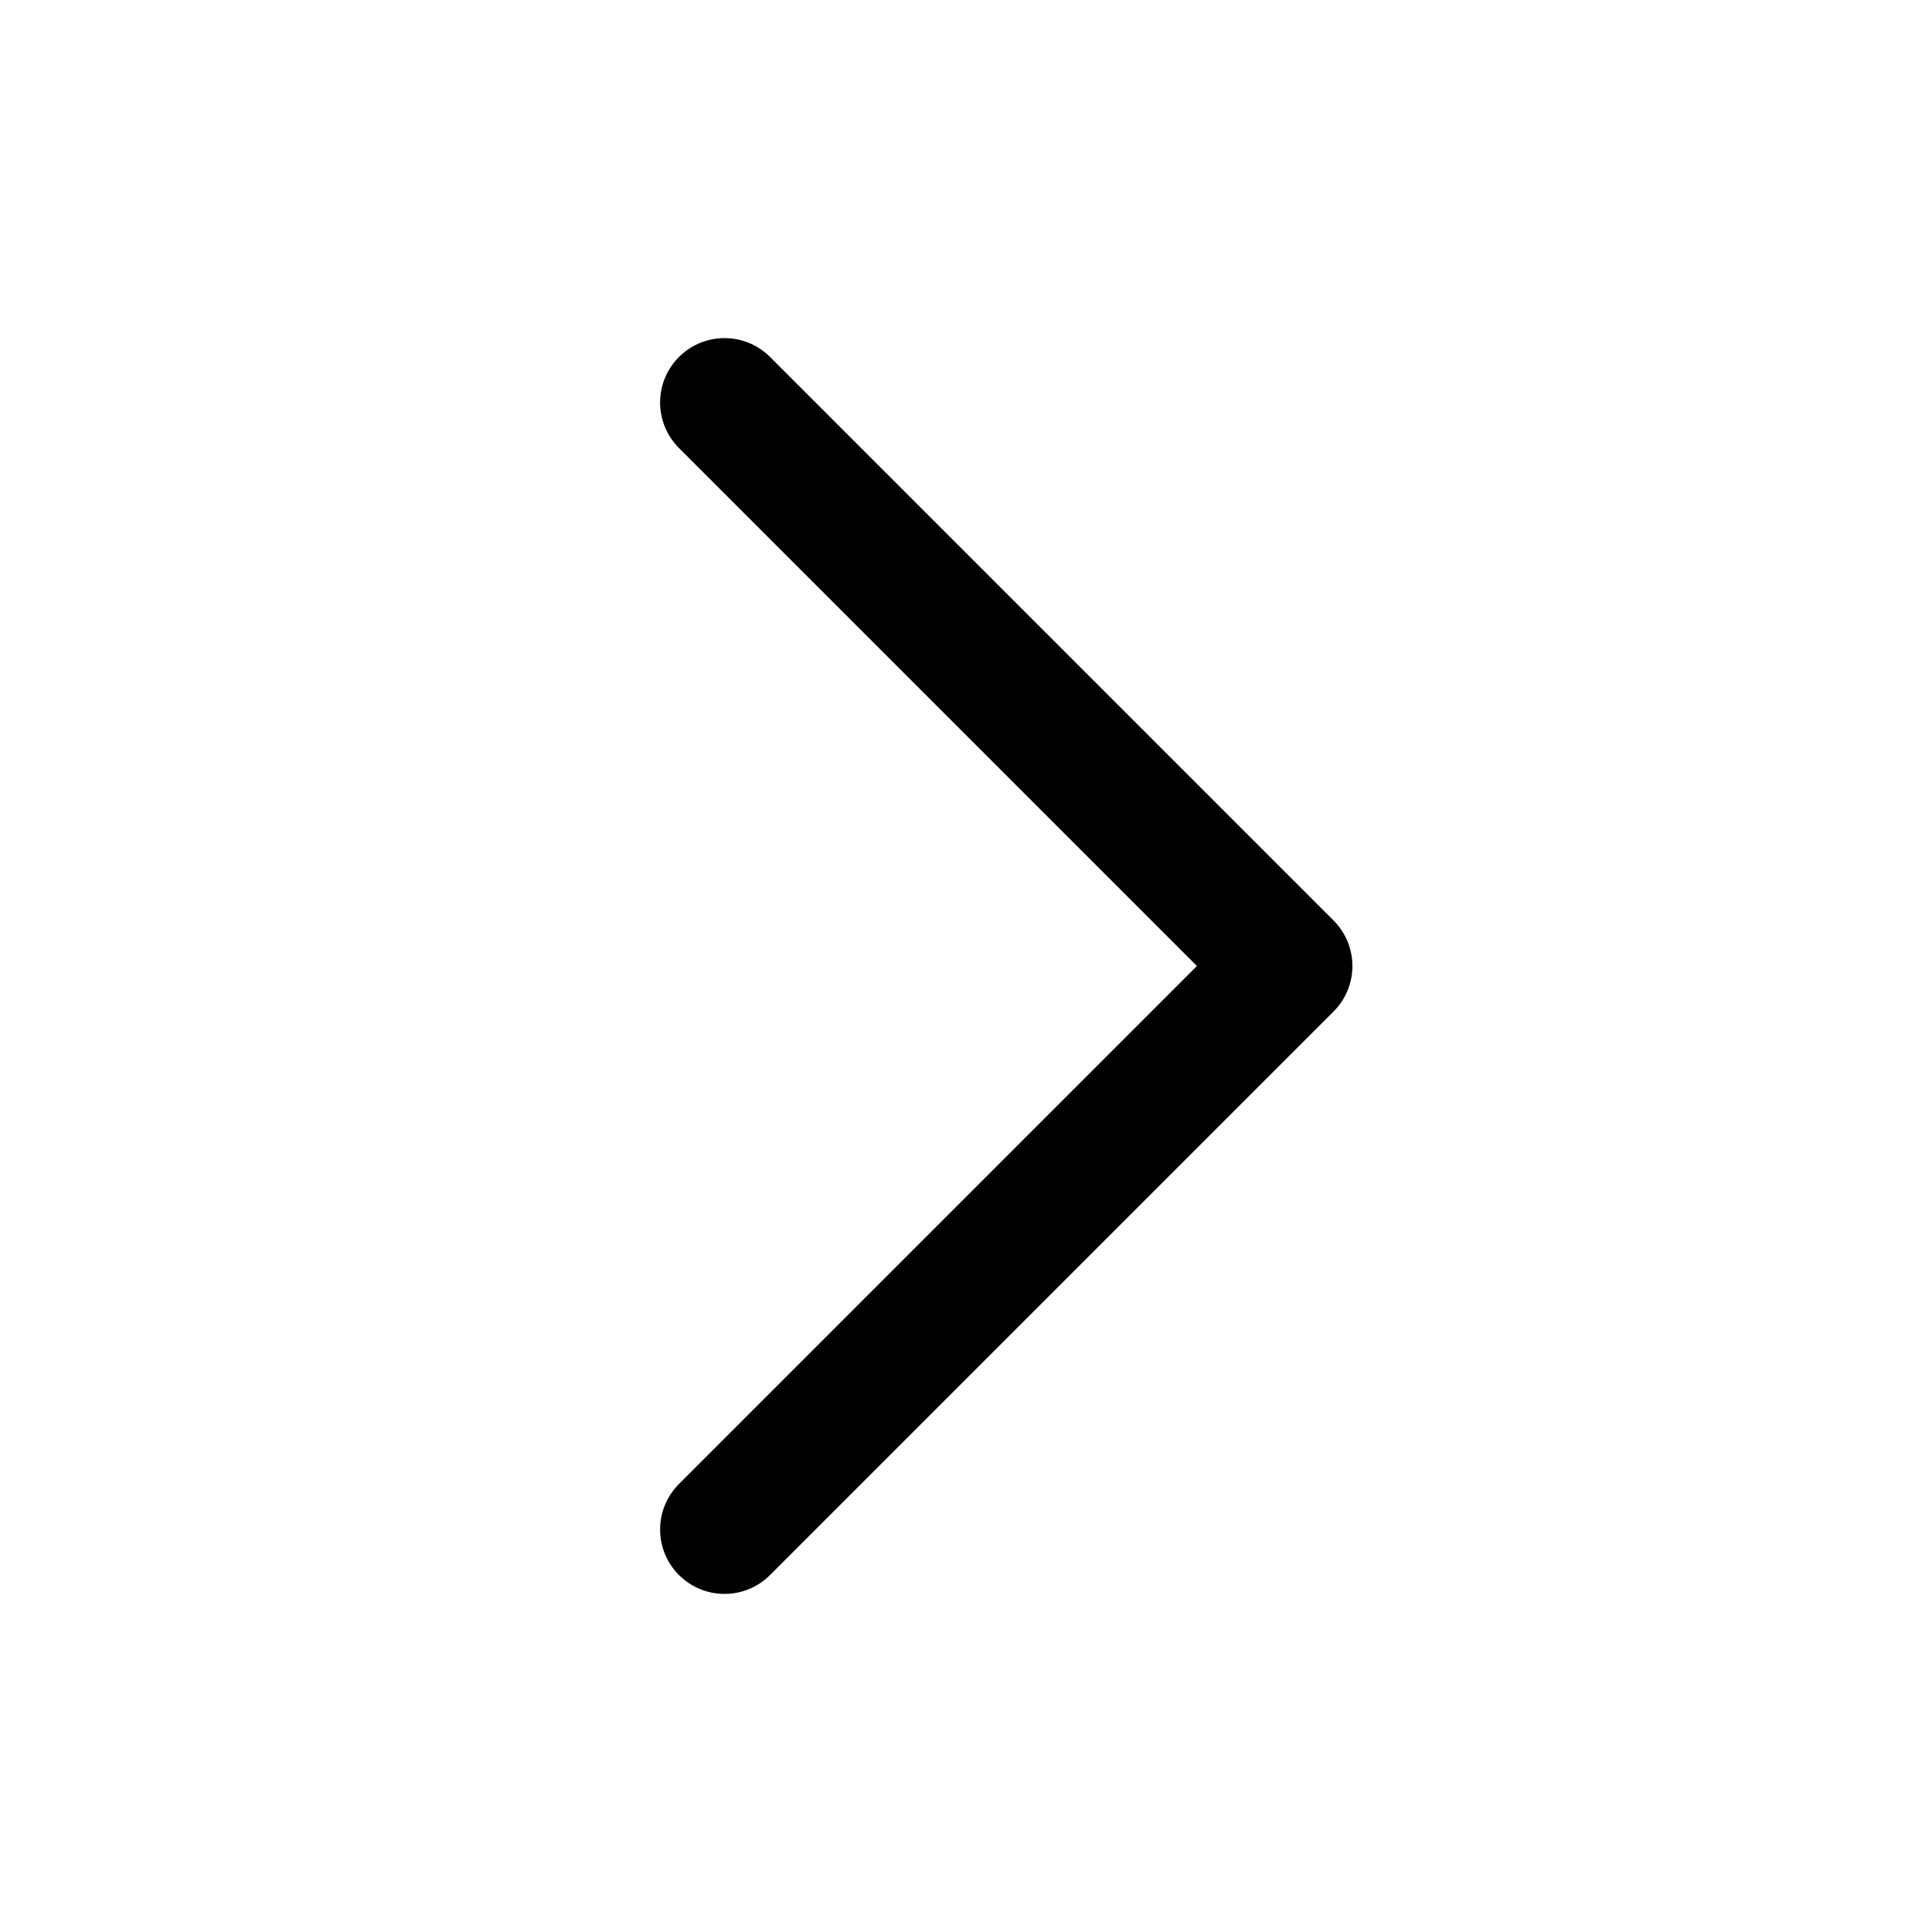
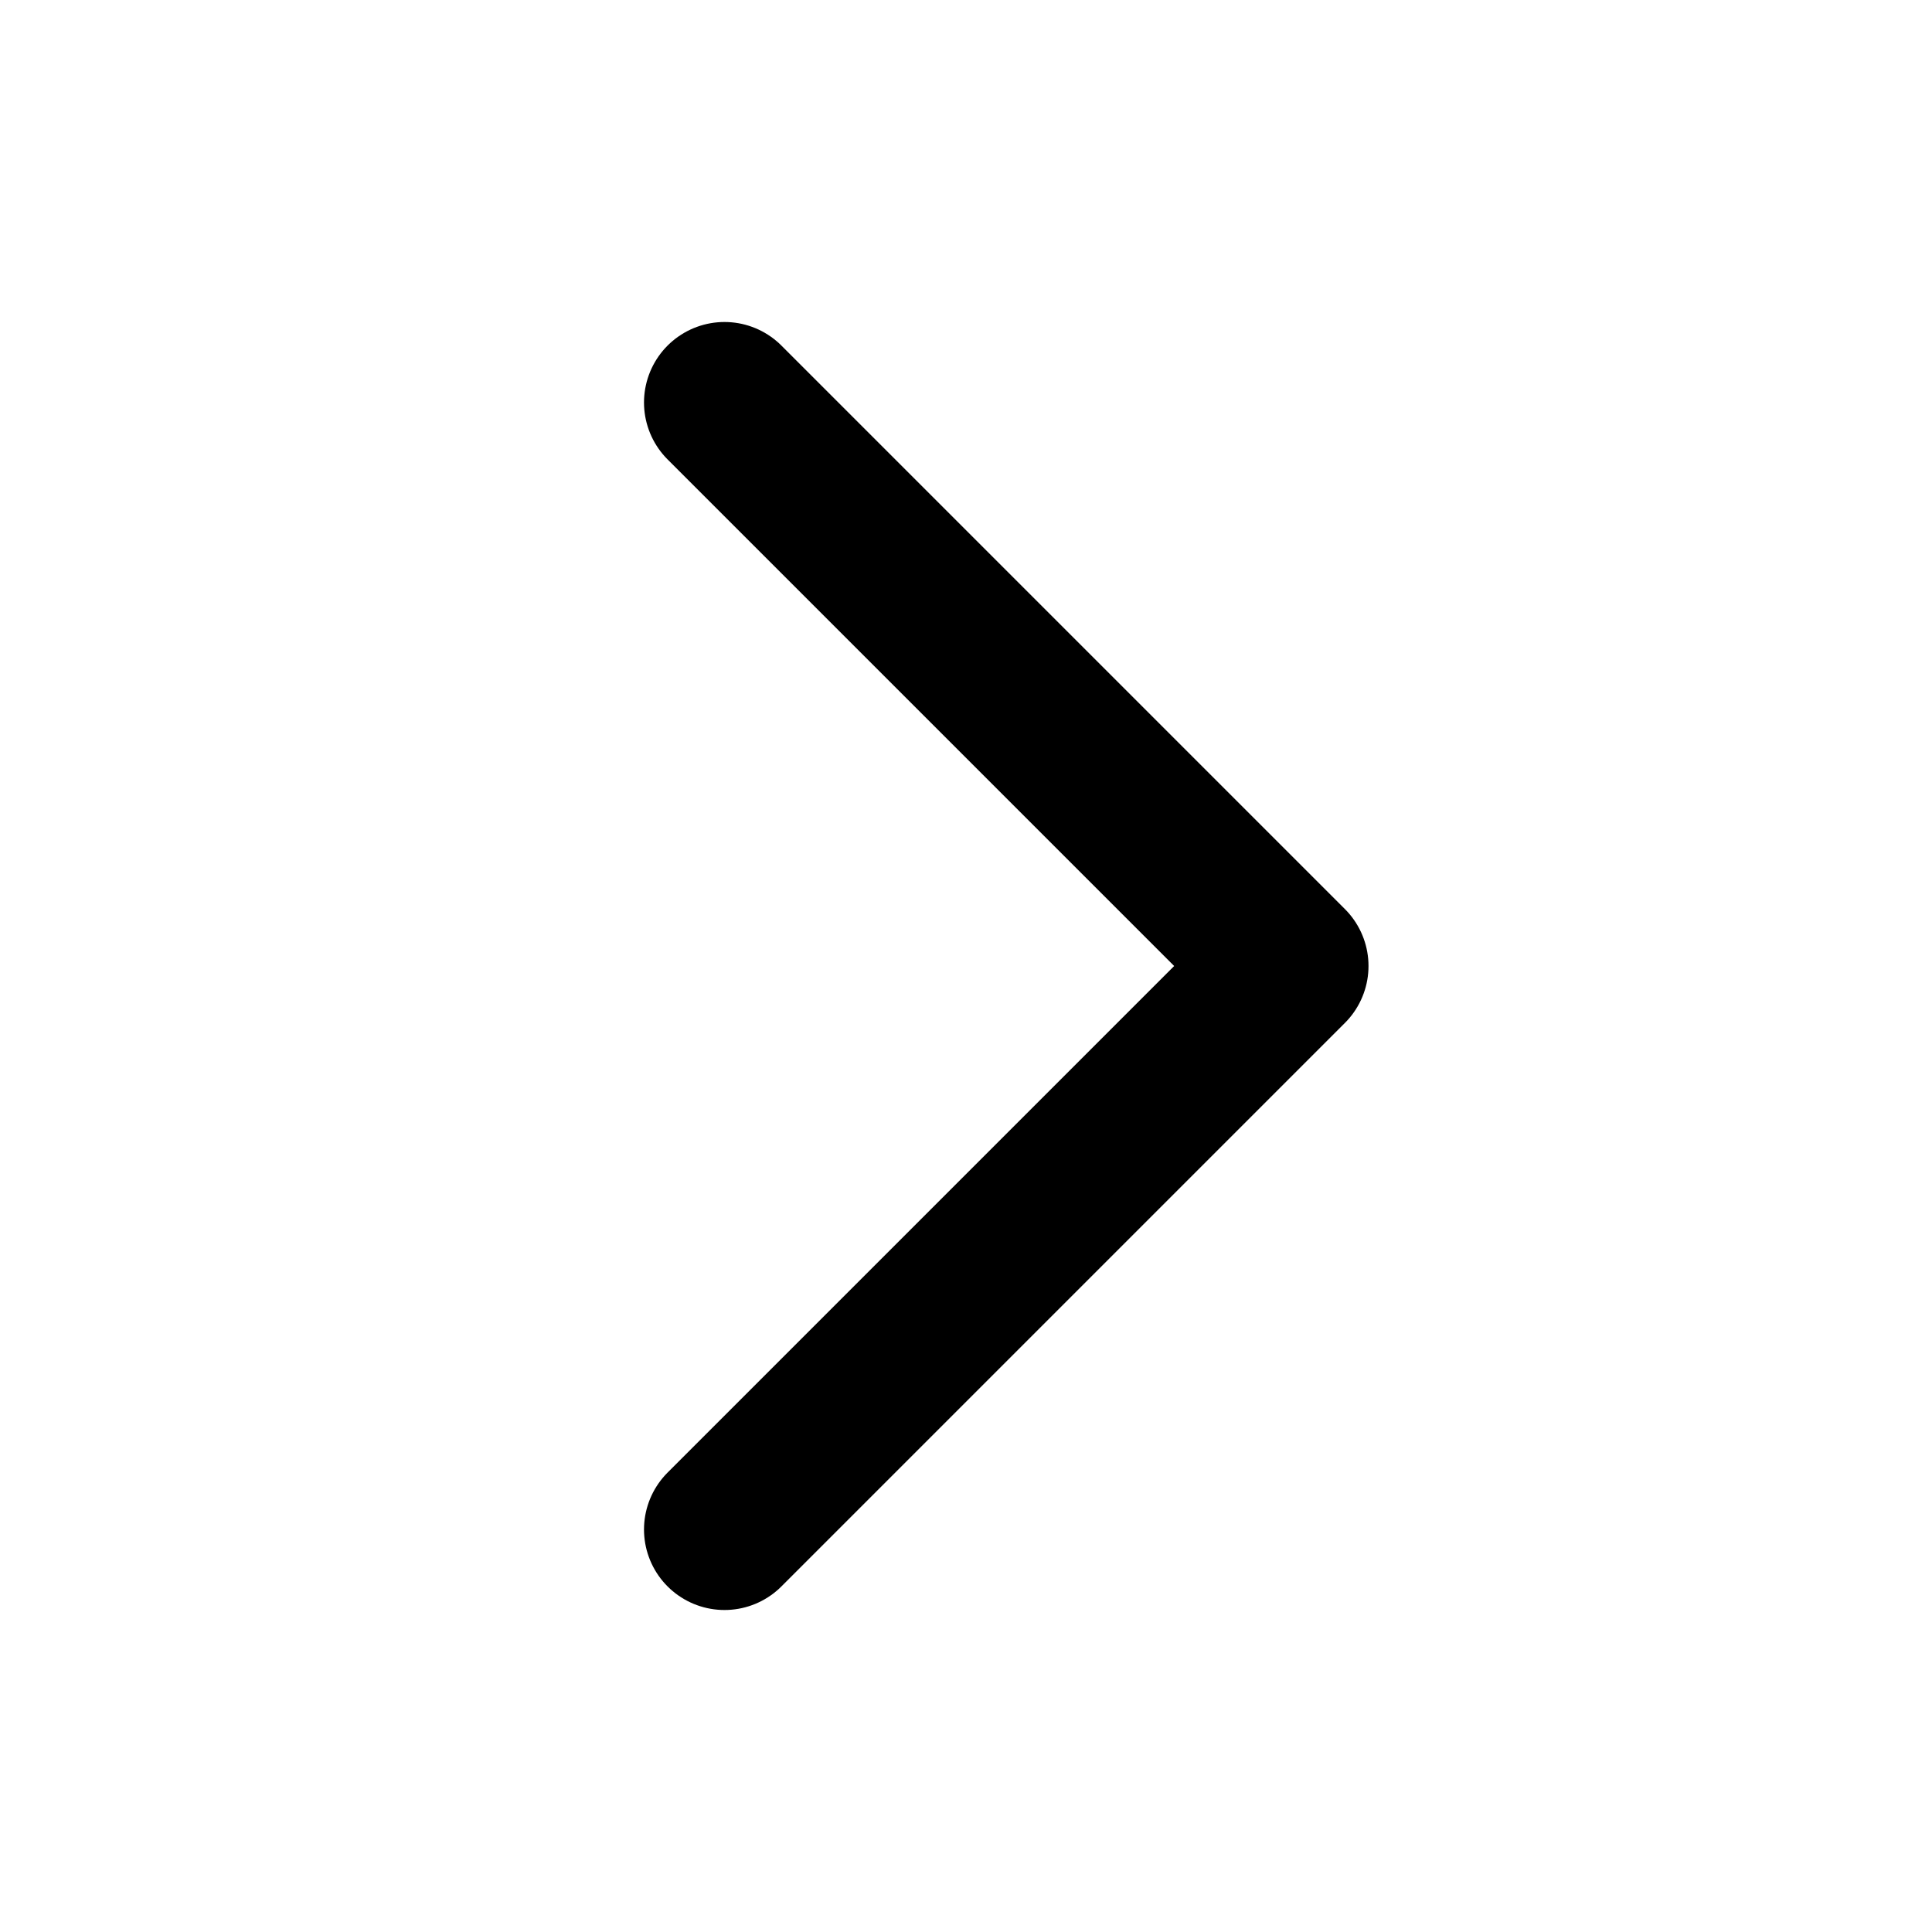
- <svg xmlns="http://www.w3.org/2000/svg" width="24" height="24" viewBox="0 0 24 24" fill="none" stroke="currentColor" stroke-width="1.6" stroke-linecap="round" stroke-linejoin="round">
+ <svg xmlns="http://www.w3.org/2000/svg" width="24" height="24" viewBox="0 0 24 24" fill="none" stroke="currentColor" stroke-width="2" stroke-linecap="round" stroke-linejoin="round">
  <path d="M9 5 L16 12 L9 19" />
</svg>
